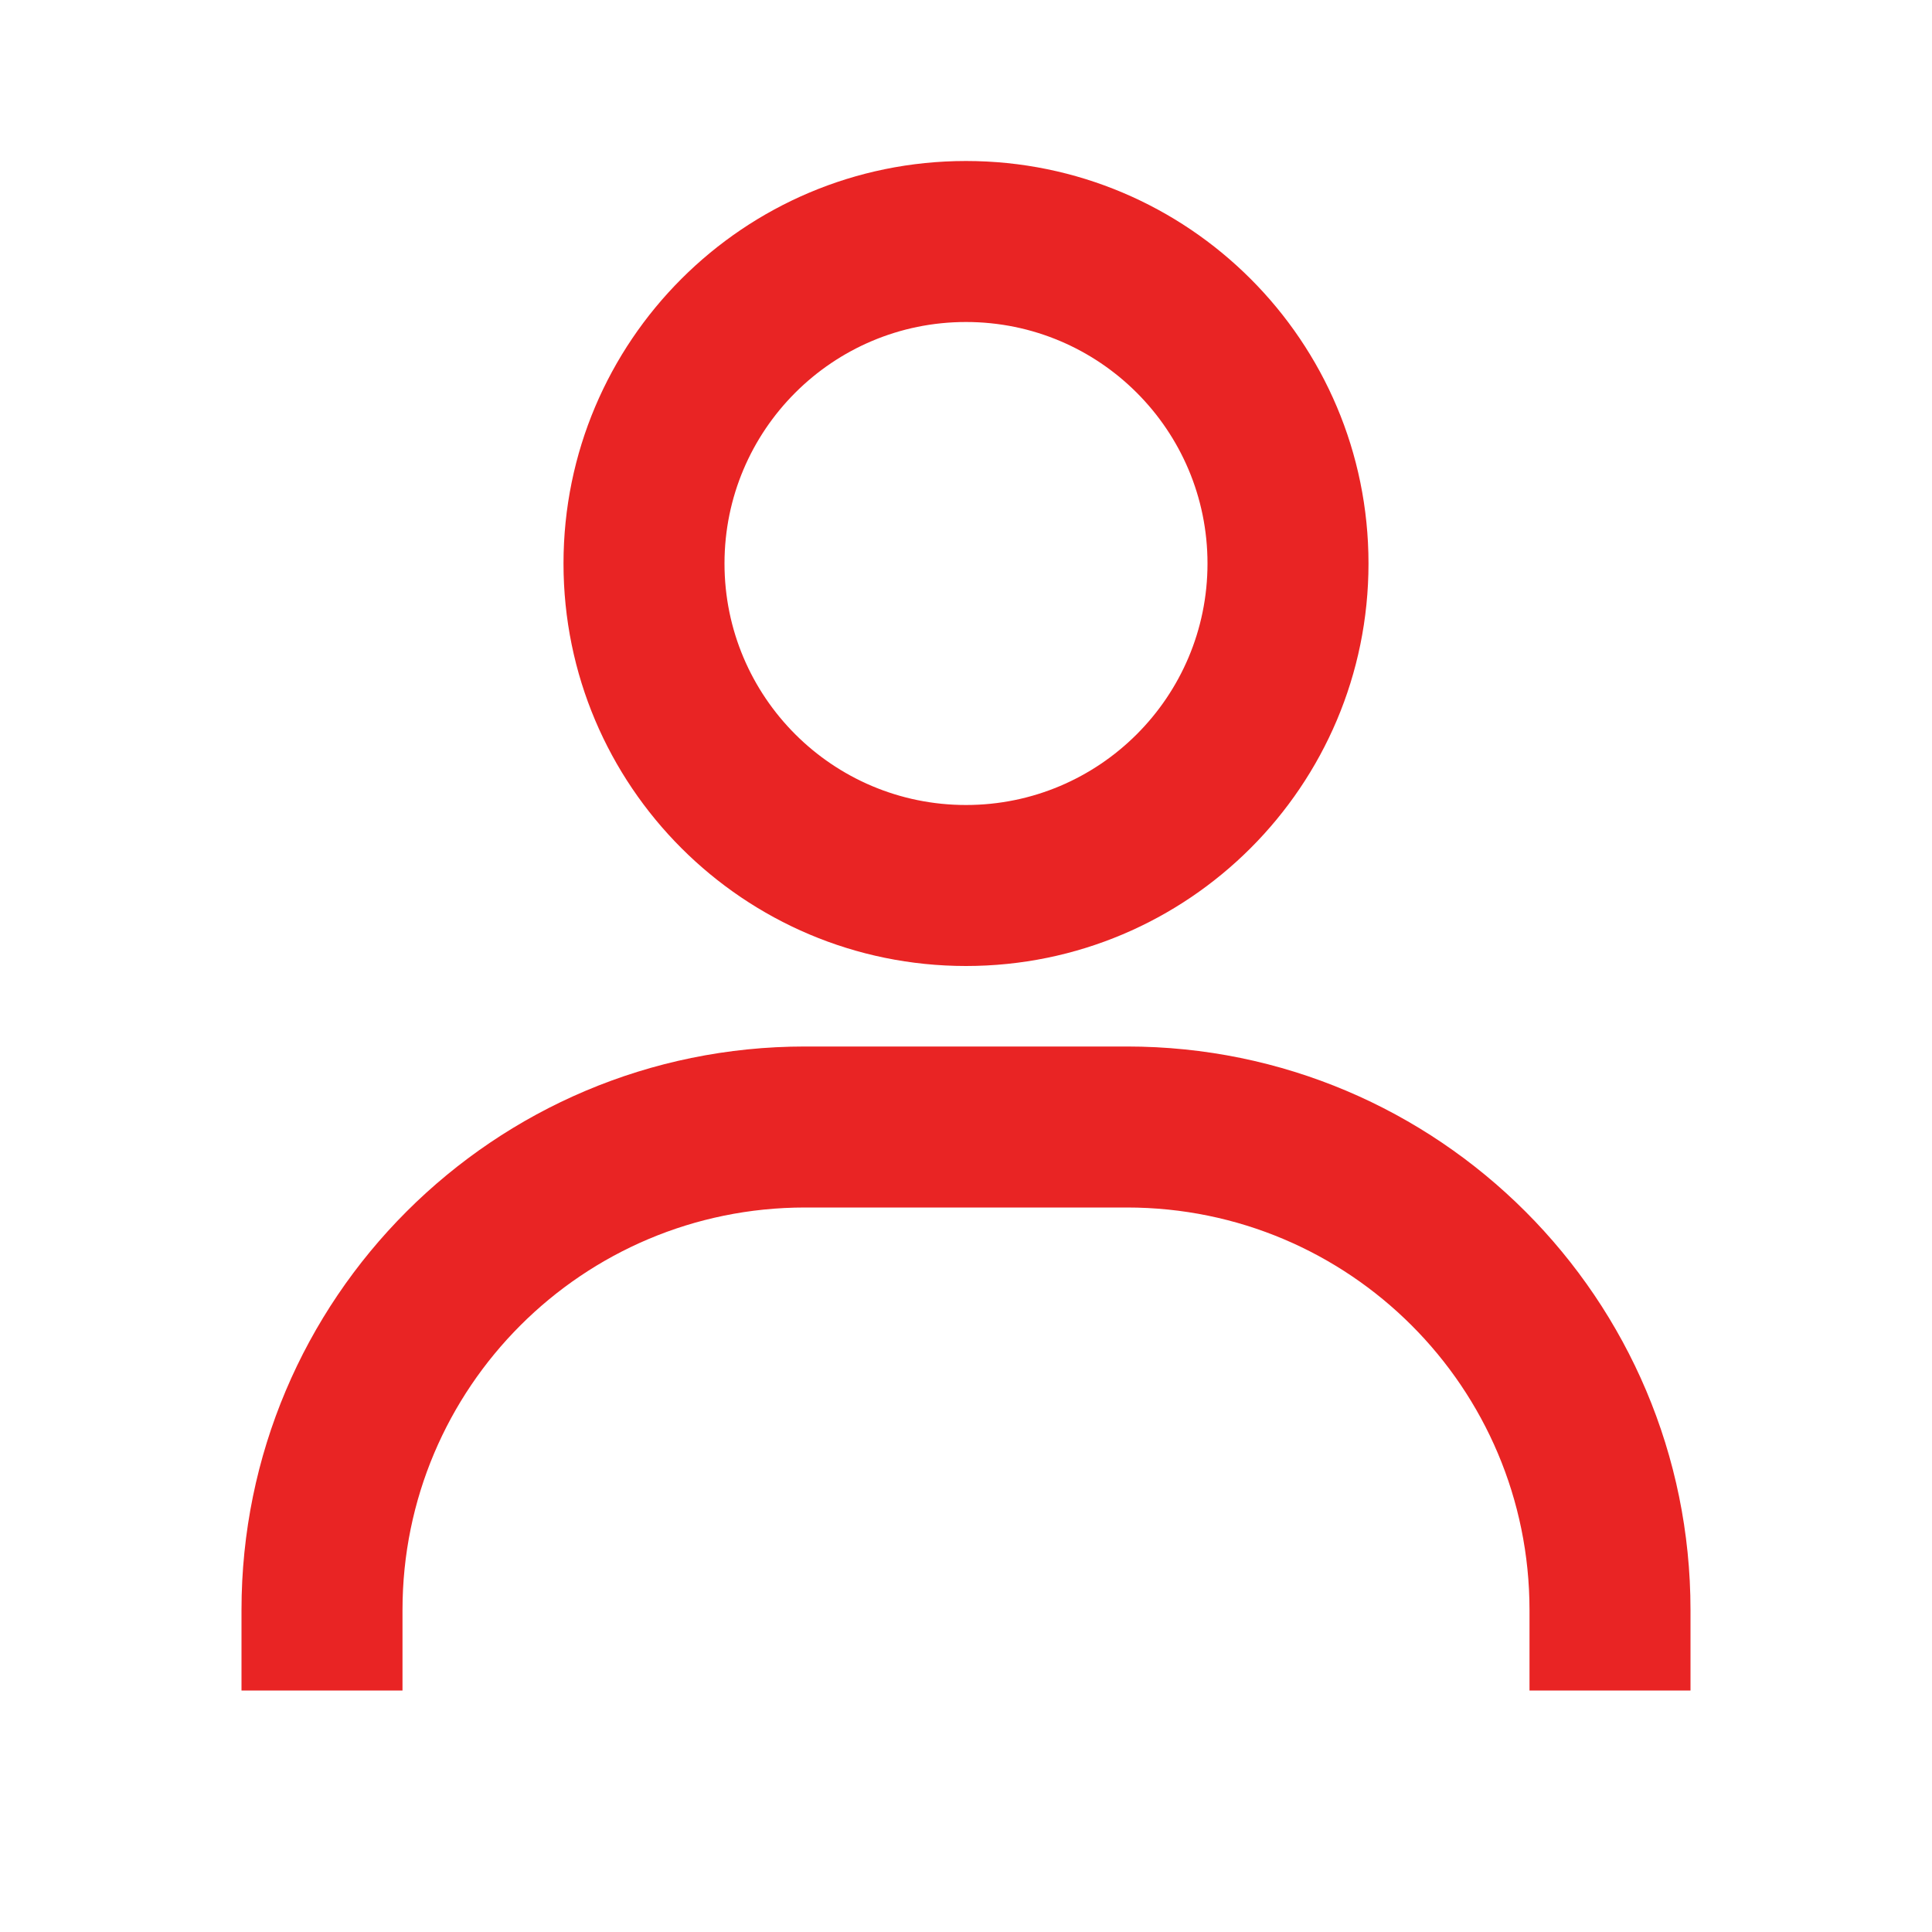
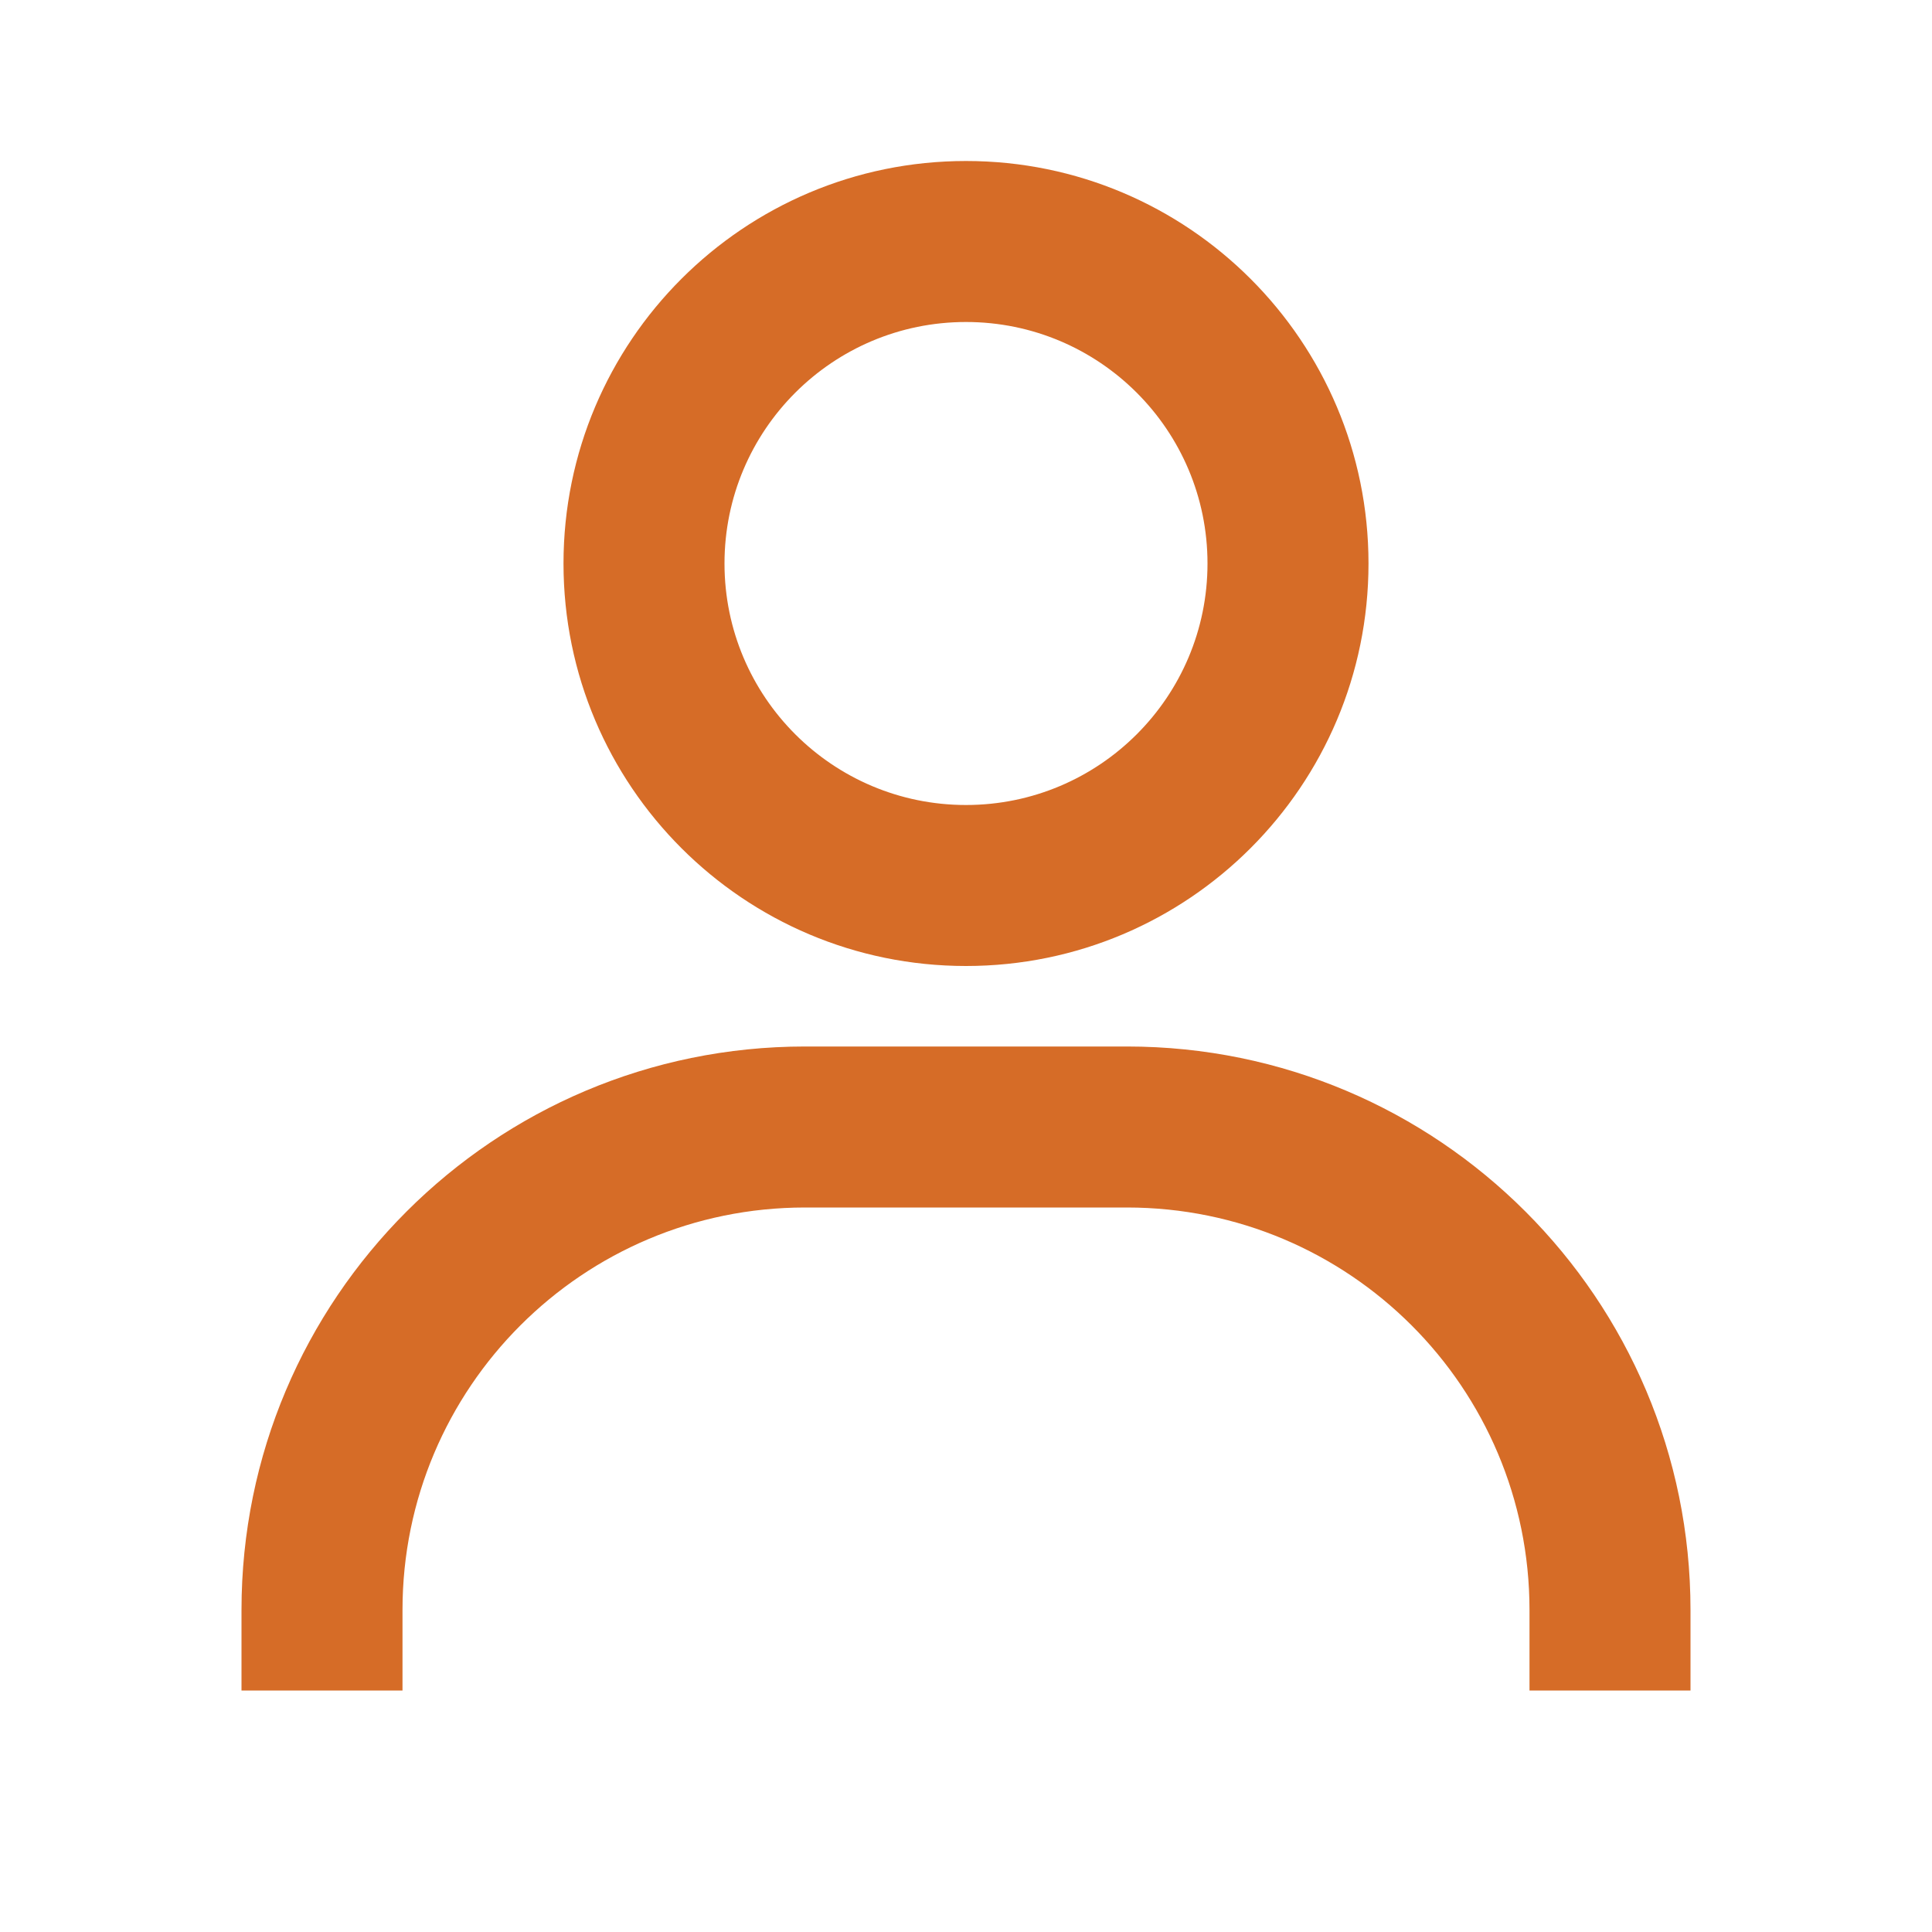
- <svg xmlns="http://www.w3.org/2000/svg" width="24" height="24" style="fill: #e92424;transform: ;msFilter:;">
+ <svg xmlns="http://www.w3.org/2000/svg" width="24" height="24" style="fill: #d66c27;transform: ;msFilter:;">
  <path d="M12 2a5 5 0 1 0 5 5 5 5 0 0 0-5-5zm0 8a3 3 0 1 1 3-3 3 3 0 0 1-3 3zm9 11v-1a7 7 0 0 0-7-7h-4a7 7 0 0 0-7 7v1h2v-1a5 5 0 0 1 5-5h4a5 5 0 0 1 5 5v1z" />
</svg>
